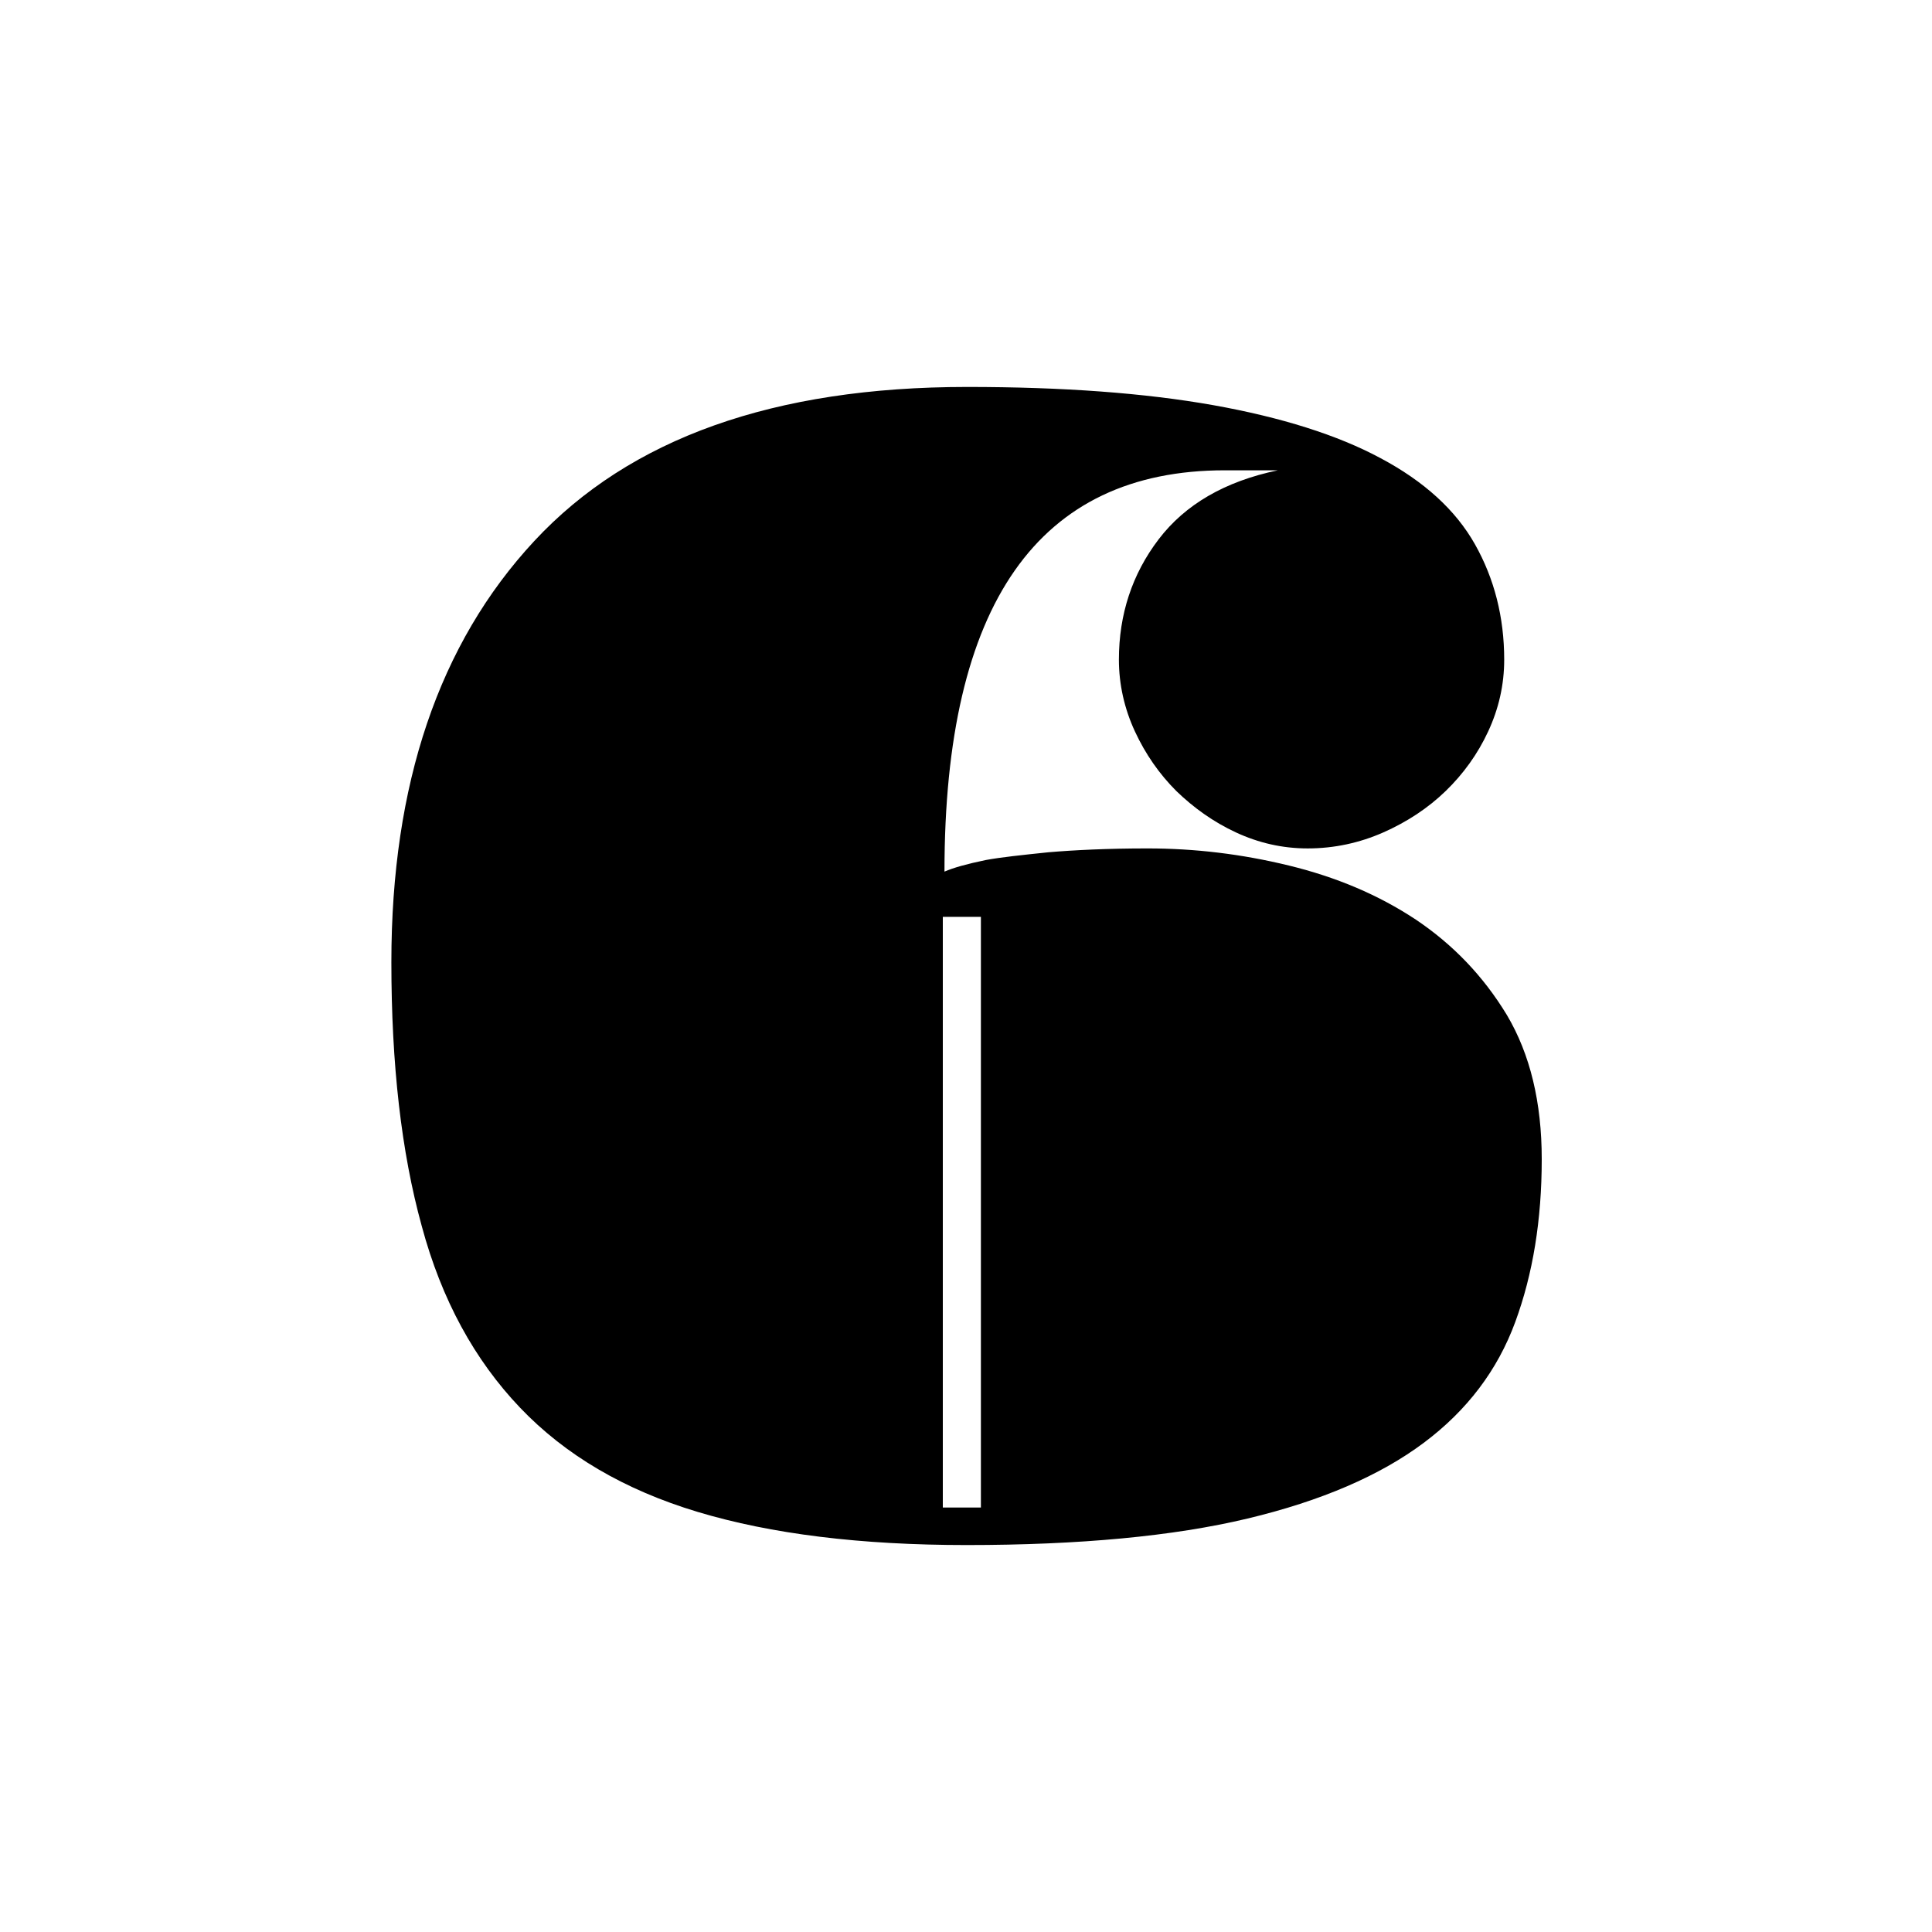
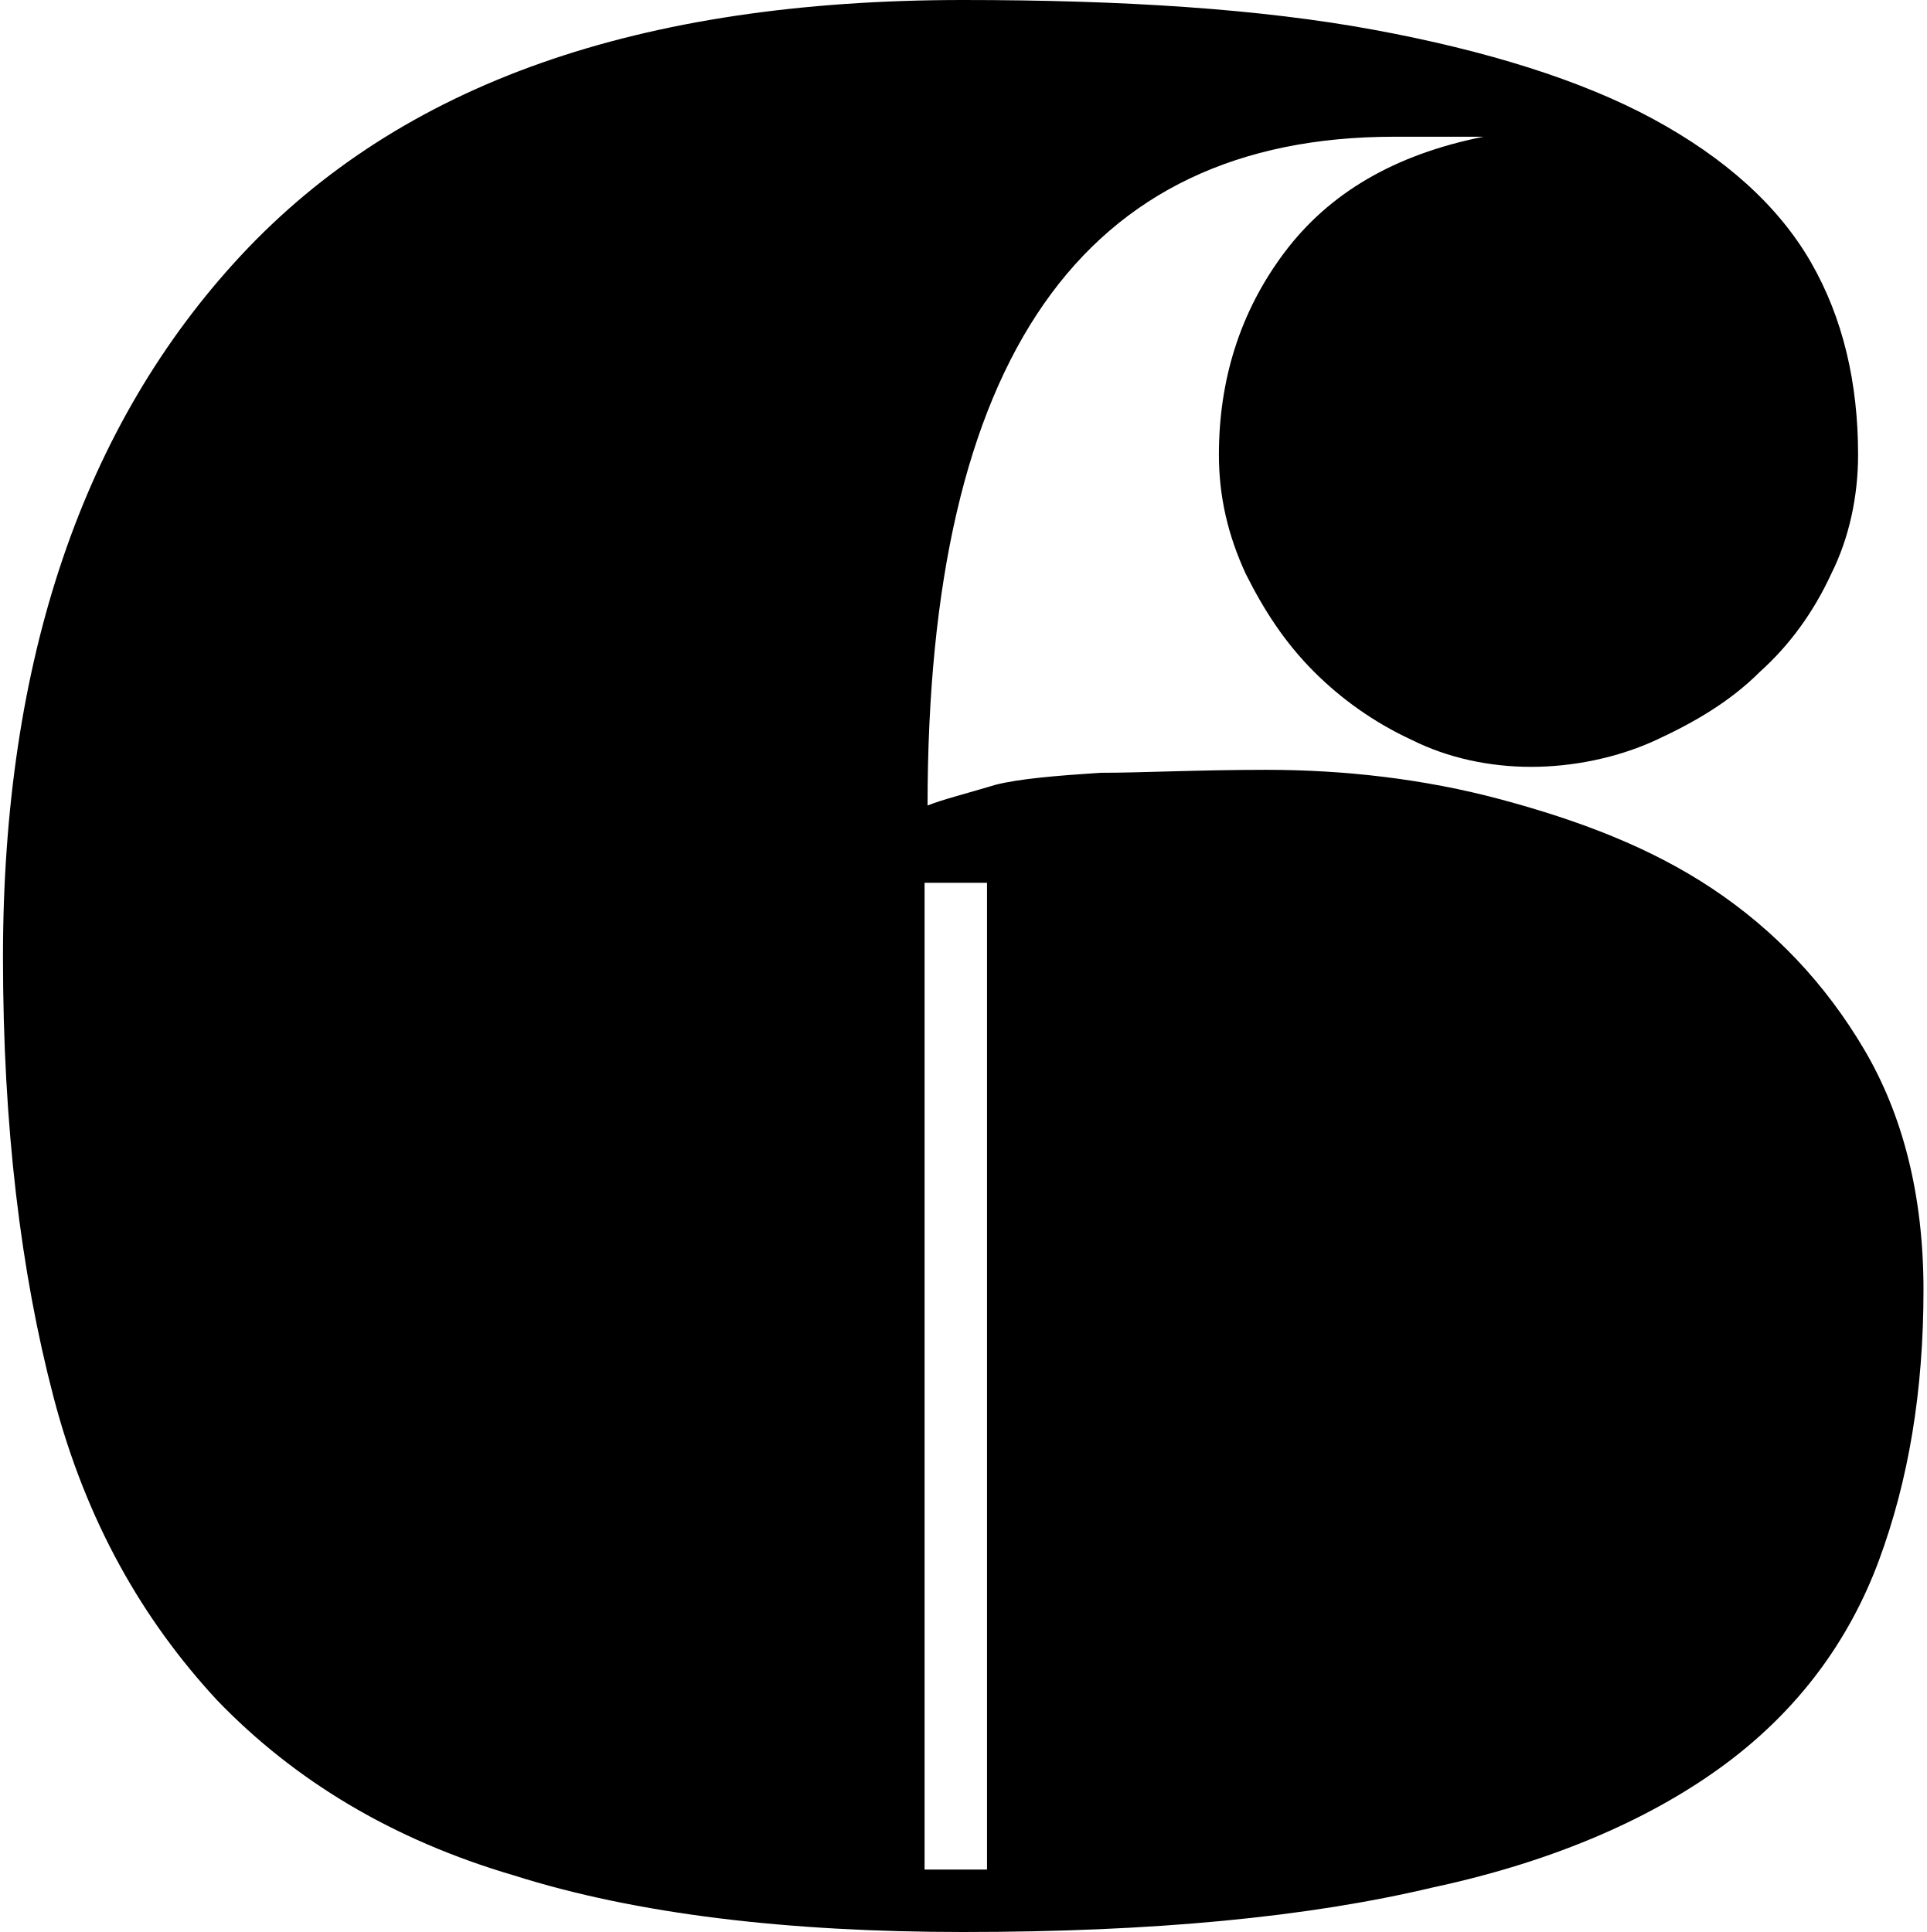
- <svg xmlns="http://www.w3.org/2000/svg" id="Layer_1" viewBox="-70 132 350 350">
+ <svg xmlns="http://www.w3.org/2000/svg" id="Layer_1" viewBox="-208.9 233.8 64.8 65">
  <g id="XMLID_24_">
-     <path id="XMLID_25_" d="M137.9 285.7c8.5 0 17 1 25.6 3.1 8.6 2.1 16.2 5.3 23 9.8 6.7 4.5 12.2 10.2 16.5 17.3 4.2 7.1 6.3 15.8 6.3 26.1 0 11-1.6 20.8-4.8 29.5-3.2 8.7-8.7 16-16.6 21.9s-18.5 10.5-31.9 13.7-30.4 4.8-50.9 4.8c-19.2 0-35.4-2-48.7-6s-24-10.3-32.2-18.9S10 367.5 6.4 354.1C2.7 340.7.9 324.8.9 306.3c0-32.2 8.6-57.7 25.9-76.3s43.4-27.9 78.4-27.9c17.4 0 32.2 1.1 44.6 3.3 12.3 2.2 22.5 5.4 30.3 9.6 7.9 4.2 13.6 9.4 17.1 15.6 3.5 6.2 5.3 13.2 5.3 20.9 0 4.6-1 8.9-2.9 13s-4.5 7.7-7.7 10.8-7 5.6-11.3 7.5-8.9 2.9-13.7 2.9c-4.6 0-8.9-1-13-2.9s-7.7-4.5-10.8-7.5c-3.1-3.1-5.6-6.7-7.5-10.8-1.9-4.1-2.9-8.5-2.9-13 0-8.2 2.4-15.5 7.2-21.8 4.8-6.3 12-10.5 21.6-12.5h-9.6c-33.8 0-50.8 24.2-50.8 72.7 1.6-.7 4.1-1.4 7.5-2.1 2.7-.5 6.5-.9 11.3-1.4 4.7-.4 10.7-.7 18-.7zm-30.2 12.4h-6.9v107h6.9v-107z" class="st0" />
+     <path id="XMLID_25_" d="M-166.3 259.7c2.6 0 5.3.3 7.9 1s5 1.6 7.1 3c2.1 1.4 3.8 3.2 5.1 5.4 1.3 2.2 2 4.9 2 8.1 0 3.4-.5 6.4-1.5 9.1-1 2.7-2.7 5-5.1 6.8-2.4 1.8-5.7 3.3-9.9 4.2-4.2 1-9.4 1.5-15.8 1.5-5.9 0-11-.6-15.1-1.9-4.1-1.2-7.4-3.2-10-5.9-2.5-2.7-4.4-6-5.5-10.2-1.1-4.2-1.7-9.1-1.7-14.8 0-10 2.7-17.9 8-23.6 5.4-5.8 13.4-8.6 24.3-8.6 5.4 0 10 .3 13.8 1 3.8.7 7 1.7 9.4 3 2.4 1.3 4.2 2.9 5.3 4.8 1.1 1.9 1.6 4.1 1.6 6.5 0 1.4-.3 2.8-.9 4-.6 1.3-1.4 2.4-2.4 3.3-1 1-2.2 1.7-3.5 2.3-1.3.6-2.8.9-4.2.9-1.4 0-2.8-.3-4-.9-1.3-.6-2.4-1.4-3.3-2.3-1-1-1.7-2.1-2.3-3.3-.6-1.3-.9-2.6-.9-4 0-2.5.7-4.8 2.2-6.8 1.5-2 3.7-3.3 6.7-3.9h-3c-10.5 0-15.7 7.5-15.7 22.5.5-.2 1.3-.4 2.3-.7.8-.2 2-.3 3.5-.4 1.4 0 3.3-.1 5.6-.1zm-9.4 3.8h-2.1v33.2h2.1v-33.2z" class="st0" />
  </g>
</svg>
